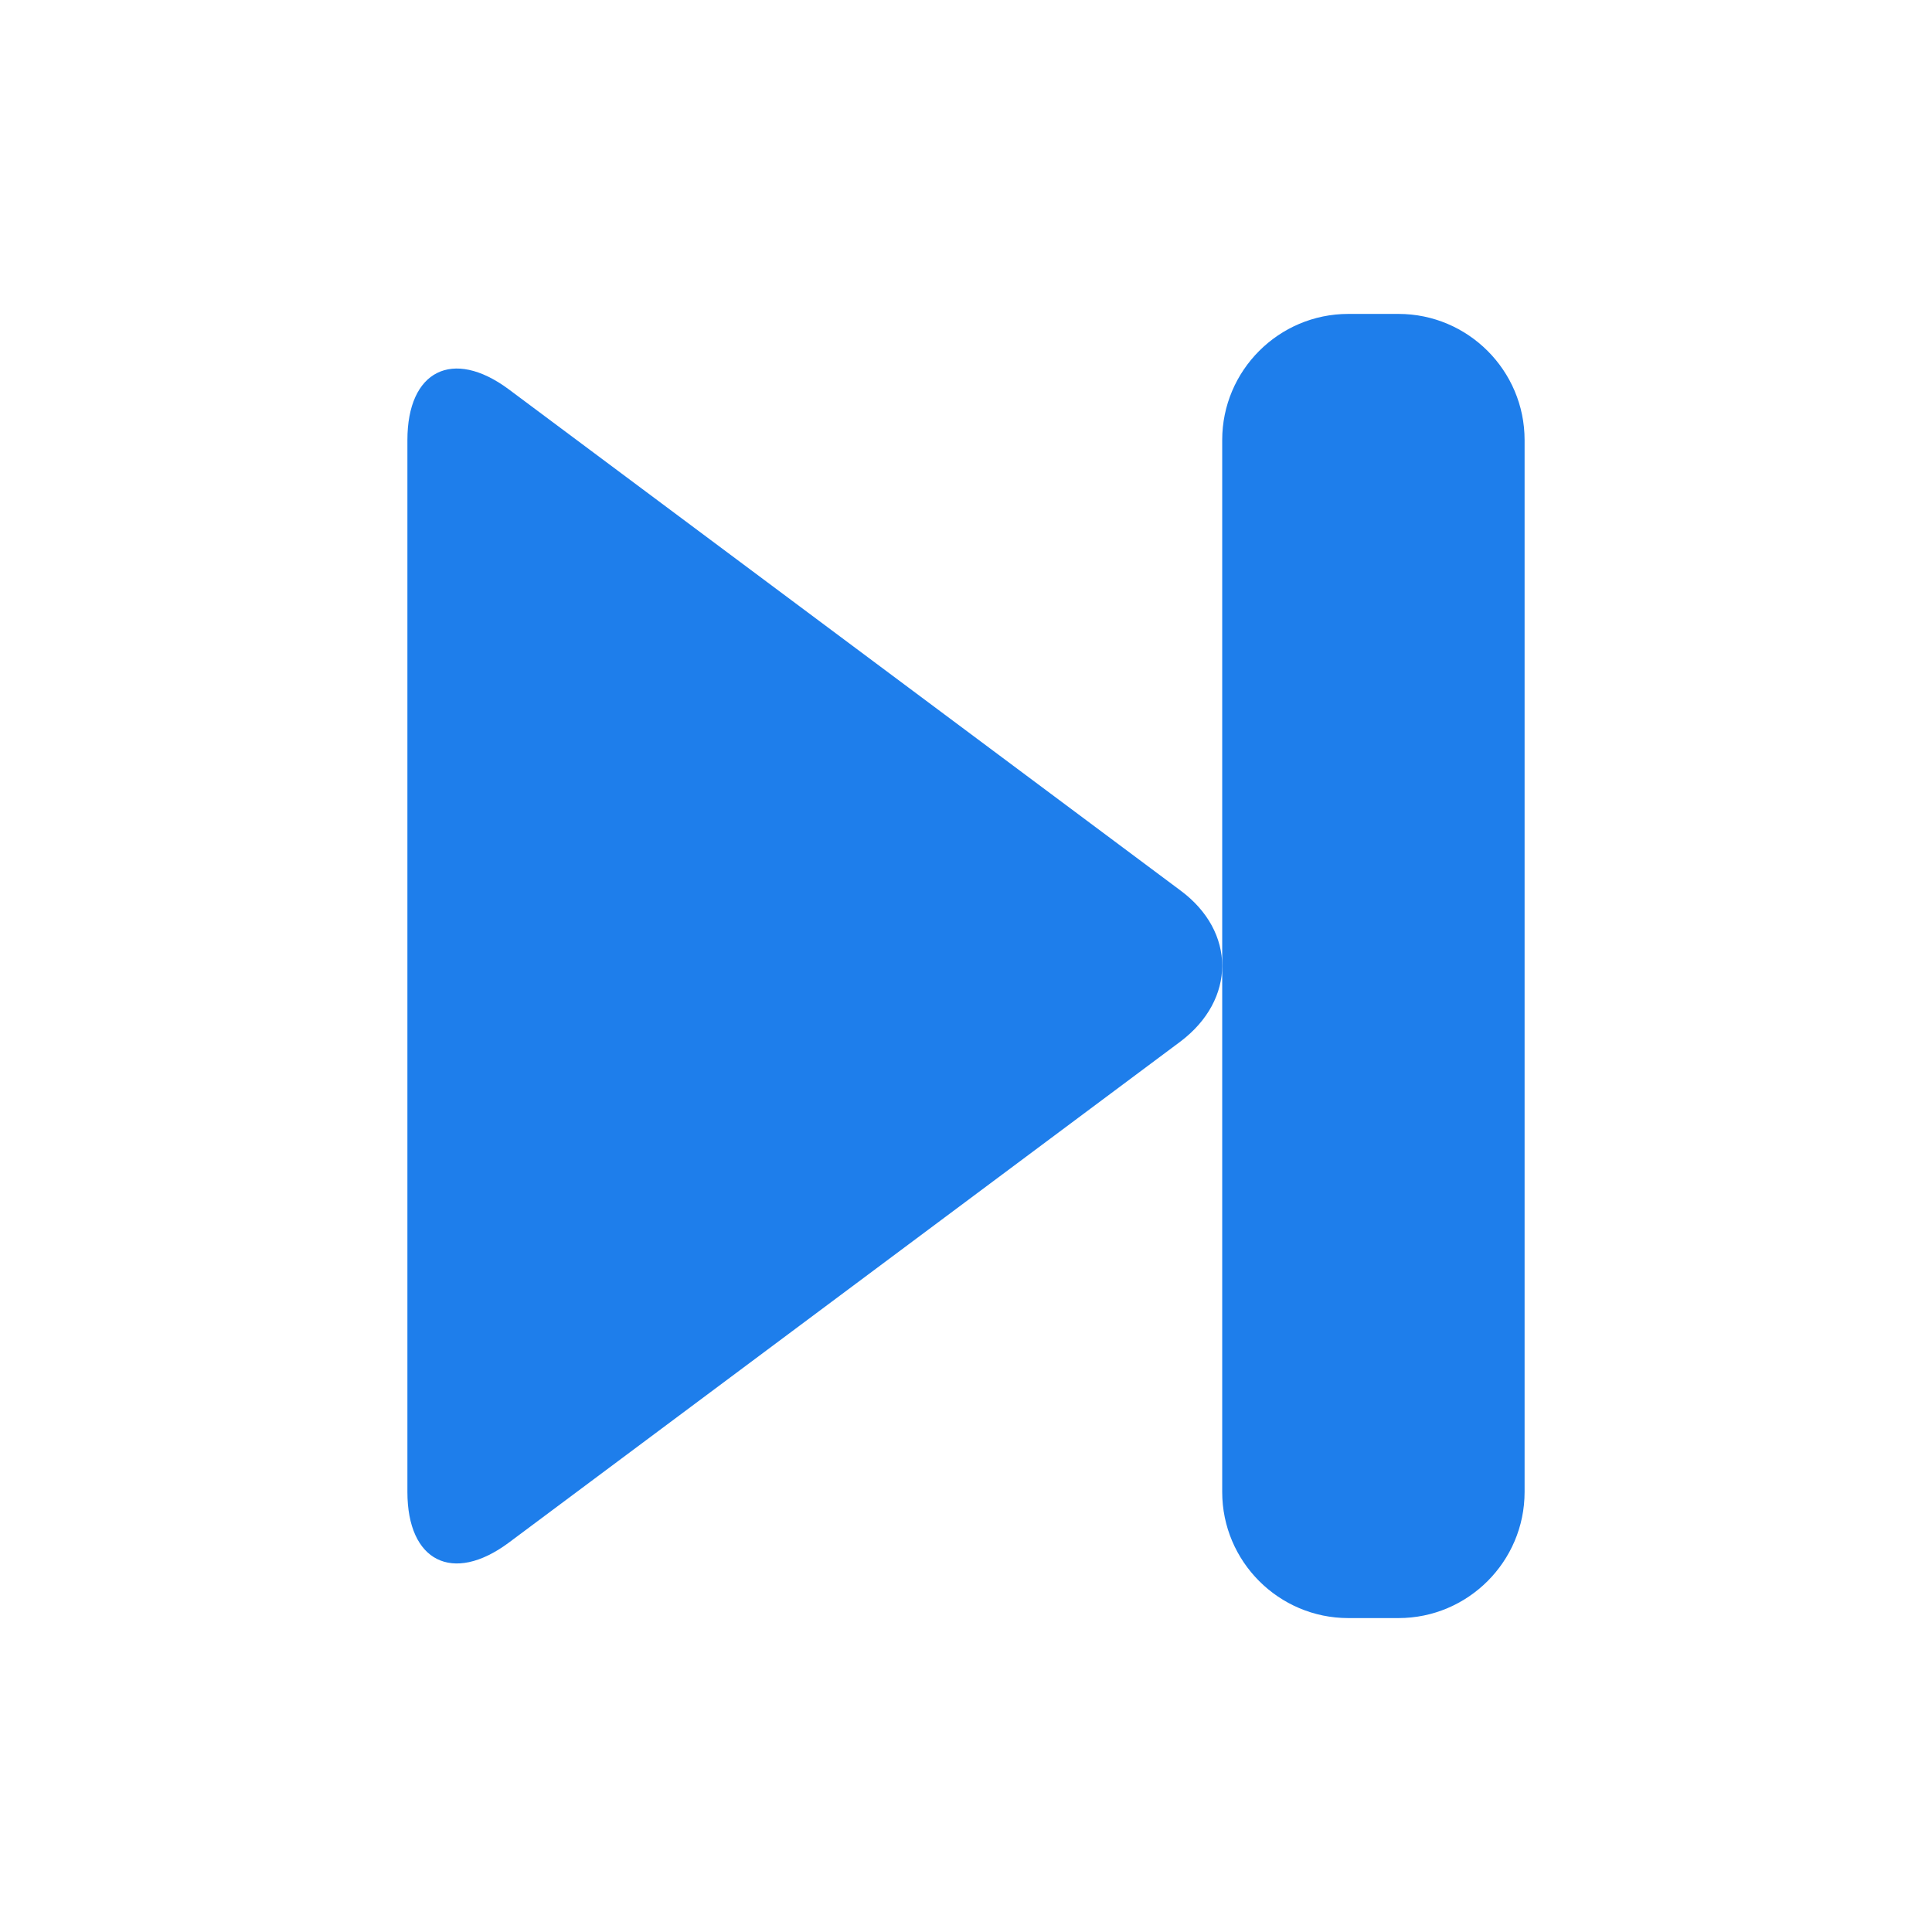
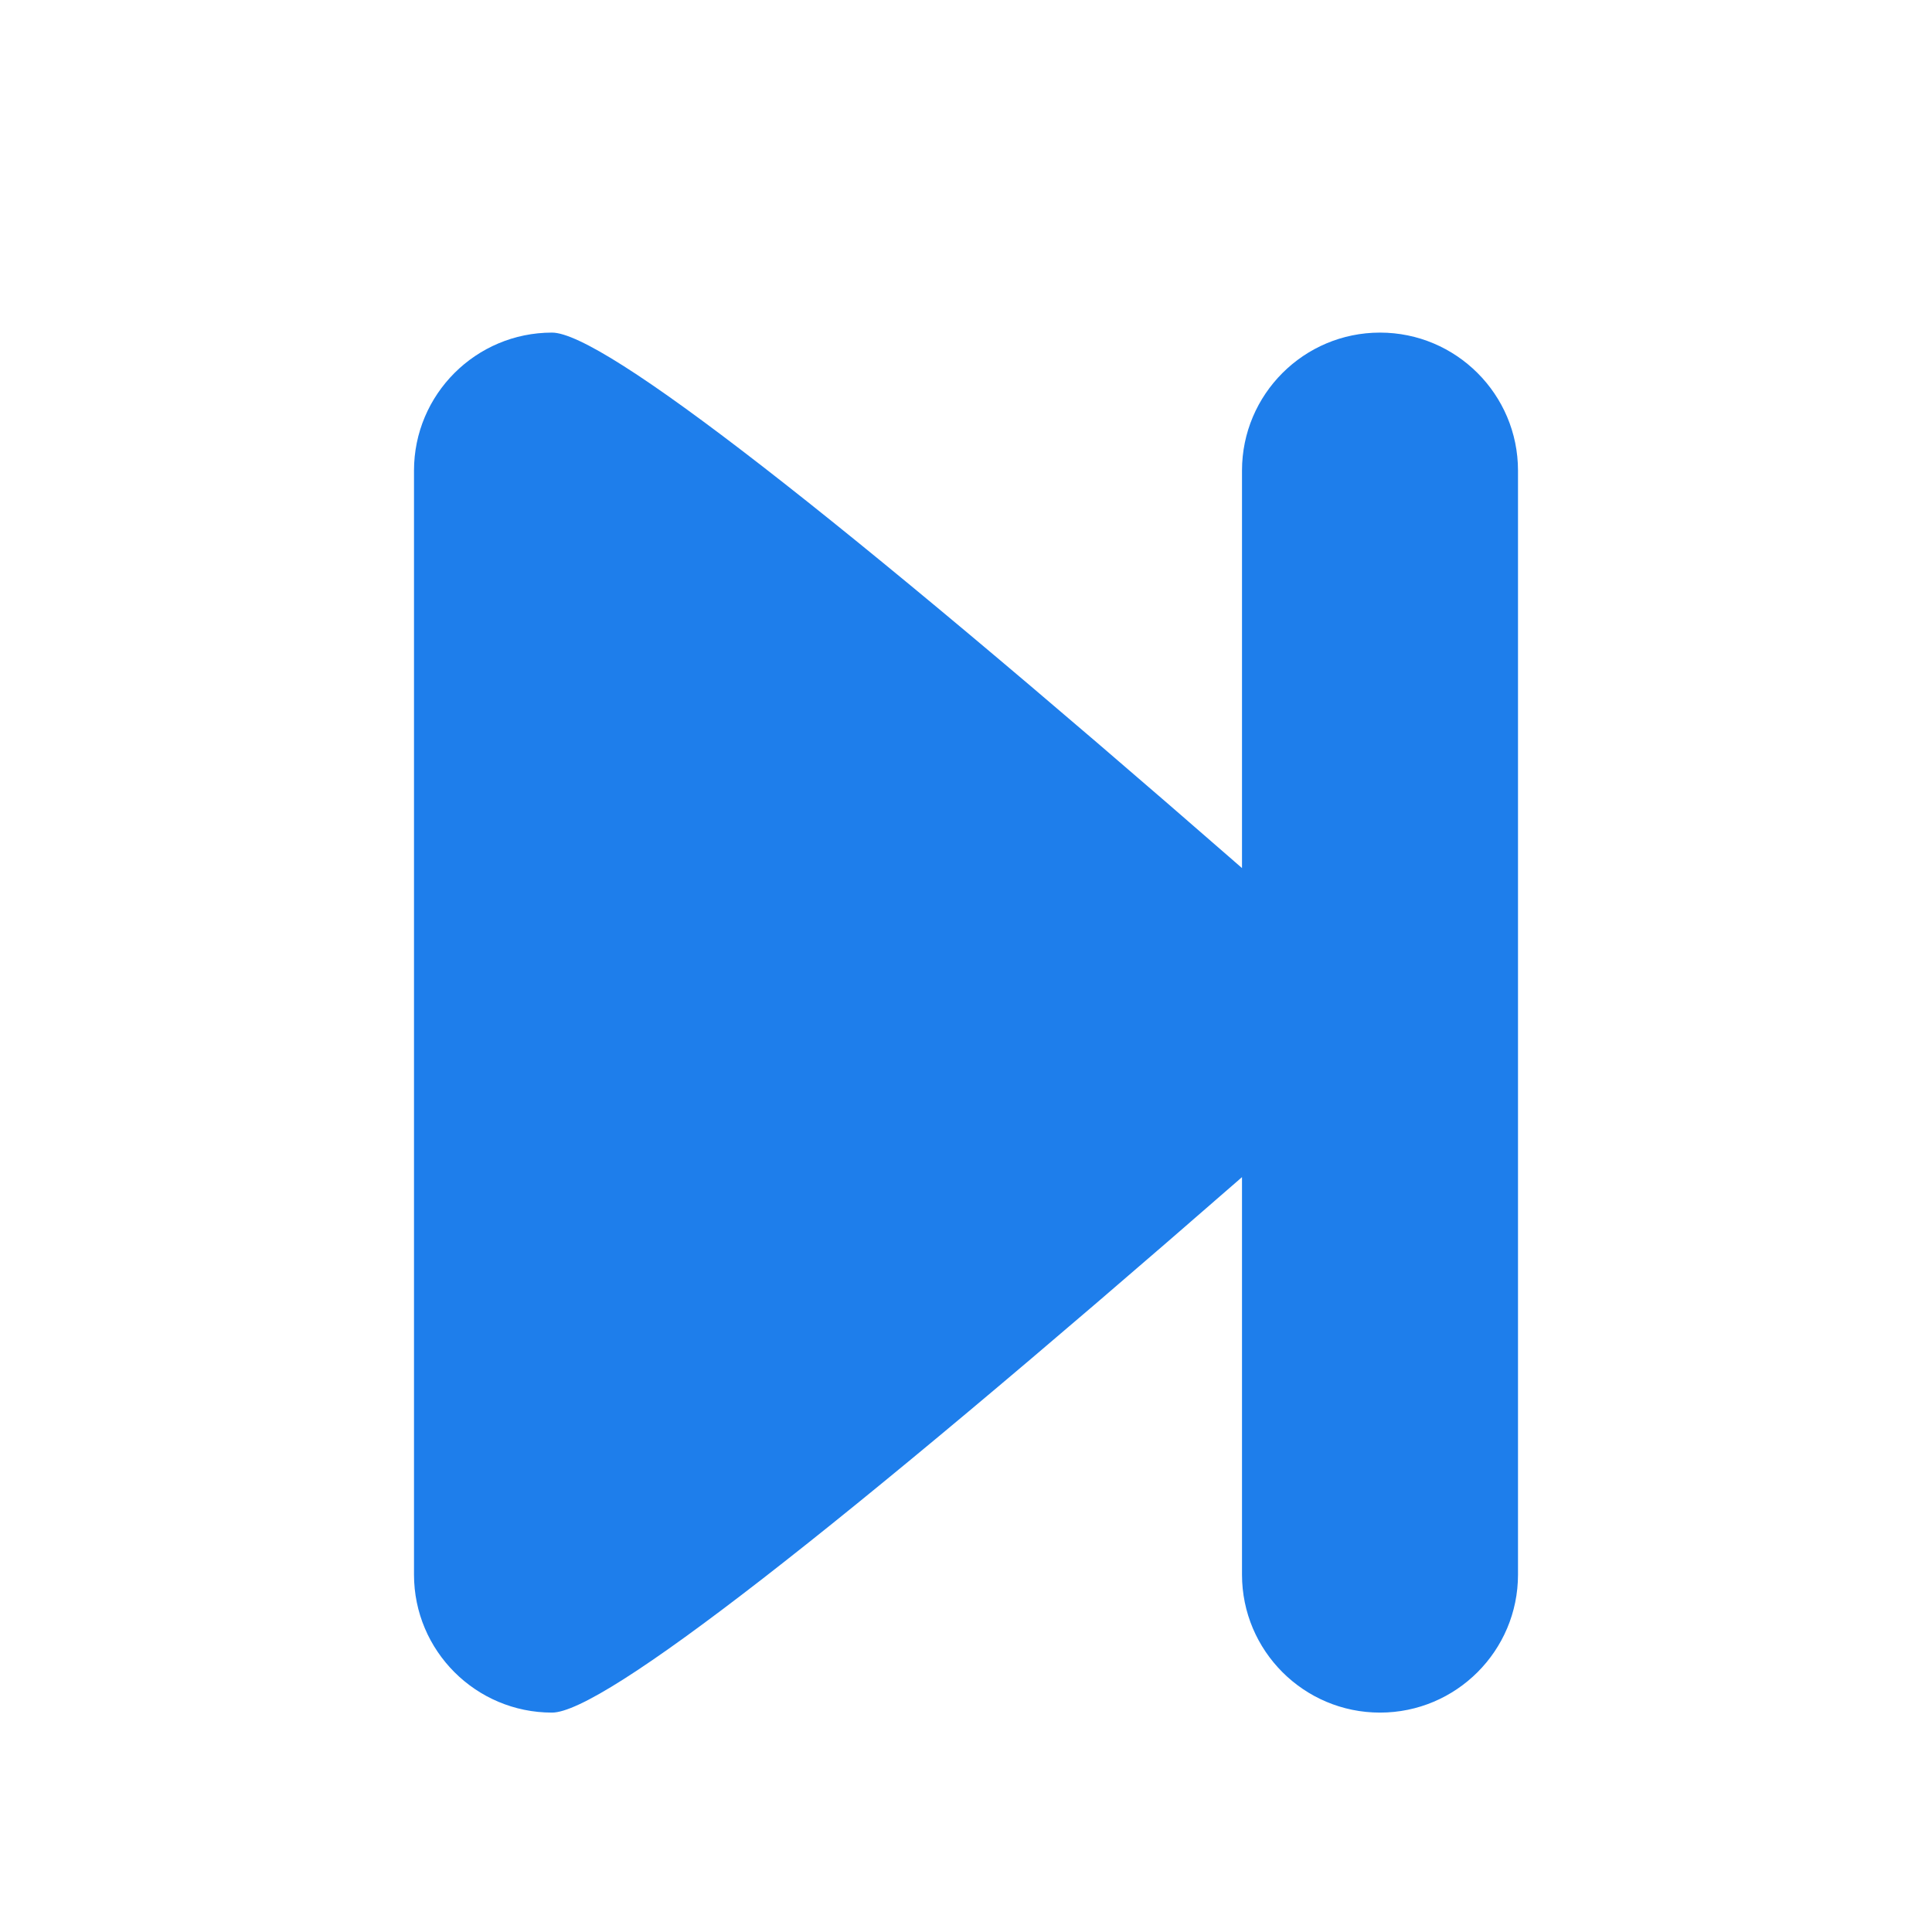
- <svg xmlns="http://www.w3.org/2000/svg" style="isolation:isolate" viewBox="0 0 512 512" width="512pt" height="512pt">
+ <svg xmlns="http://www.w3.org/2000/svg" style="isolation:isolate" viewBox="0 0 256 256" width="256pt" height="256pt">
  <defs>
-     <clipPath id="_clipPath_Pqzhi8rgYAMmbGcFyhzNVzjxp46djx3h">
-       <rect width="512" height="512" />
+     <clipPath id="_clipPath_H2iOzzyPiGYKm6R7sTF4qU8JvoT5DvWz">
+       <rect width="256" height="256" />
    </clipPath>
  </defs>
-   <g clip-path="url(#_clipPath_Pqzhi8rgYAMmbGcFyhzNVzjxp46djx3h)">
-     <g>
-       <path d=" M 404.034 395.383 C 404.034 413.81 389.035 428.809 370.608 428.809 L 357.323 428.809 C 338.896 428.809 323.897 413.81 323.897 395.383 L 323.897 116.617 C 323.897 98.19 338.896 83.191 357.323 83.191 L 370.608 83.191 C 389.035 83.191 404.034 98.19 404.034 116.617 L 404.034 395.383 L 404.034 395.383 Z " fill="rgb(30,126,235)" />
-       <path d=" M 312.809 276.034 L 134.749 408.882 C 119.965 419.81 107.966 413.81 107.966 395.383 L 107.966 116.617 C 107.966 98.19 119.965 92.19 134.749 103.118 L 312.809 235.966 C 327.593 246.893 327.593 264.892 312.809 276.034 L 312.809 276.034 L 312.809 276.034 Z " fill="rgb(30,126,235)" />
-     </g>
+   <g clip-path="url(#_clipPath_H2iOzzyPiGYKm6R7sTF4qU8JvoT5DvWz)">
+     <path d=" M 164.571 155.976 Q 83.235 226.929 73.143 226.929 Q 63.051 226.929 73.143 226.929 C 63.051 226.929 54.857 218.735 54.857 208.643 L 54.857 165.976 L 54.857 105.024 L 54.857 62.357 C 54.857 52.265 63.051 44.071 73.143 44.071 Q 83.235 44.071 73.143 44.071 Q 83.235 44.071 164.571 115.024 L 164.571 62.357 C 164.571 52.265 172.765 44.071 182.857 44.071 L 182.857 44.071 C 192.949 44.071 201.143 52.265 201.143 62.357 L 201.143 208.643 C 201.143 218.735 192.949 226.929 182.857 226.929 L 182.857 226.929 C 172.765 226.929 164.571 218.735 164.571 208.643 L 164.571 155.976 Z " fill="rgb(30,126,235)" />
  </g>
</svg>
